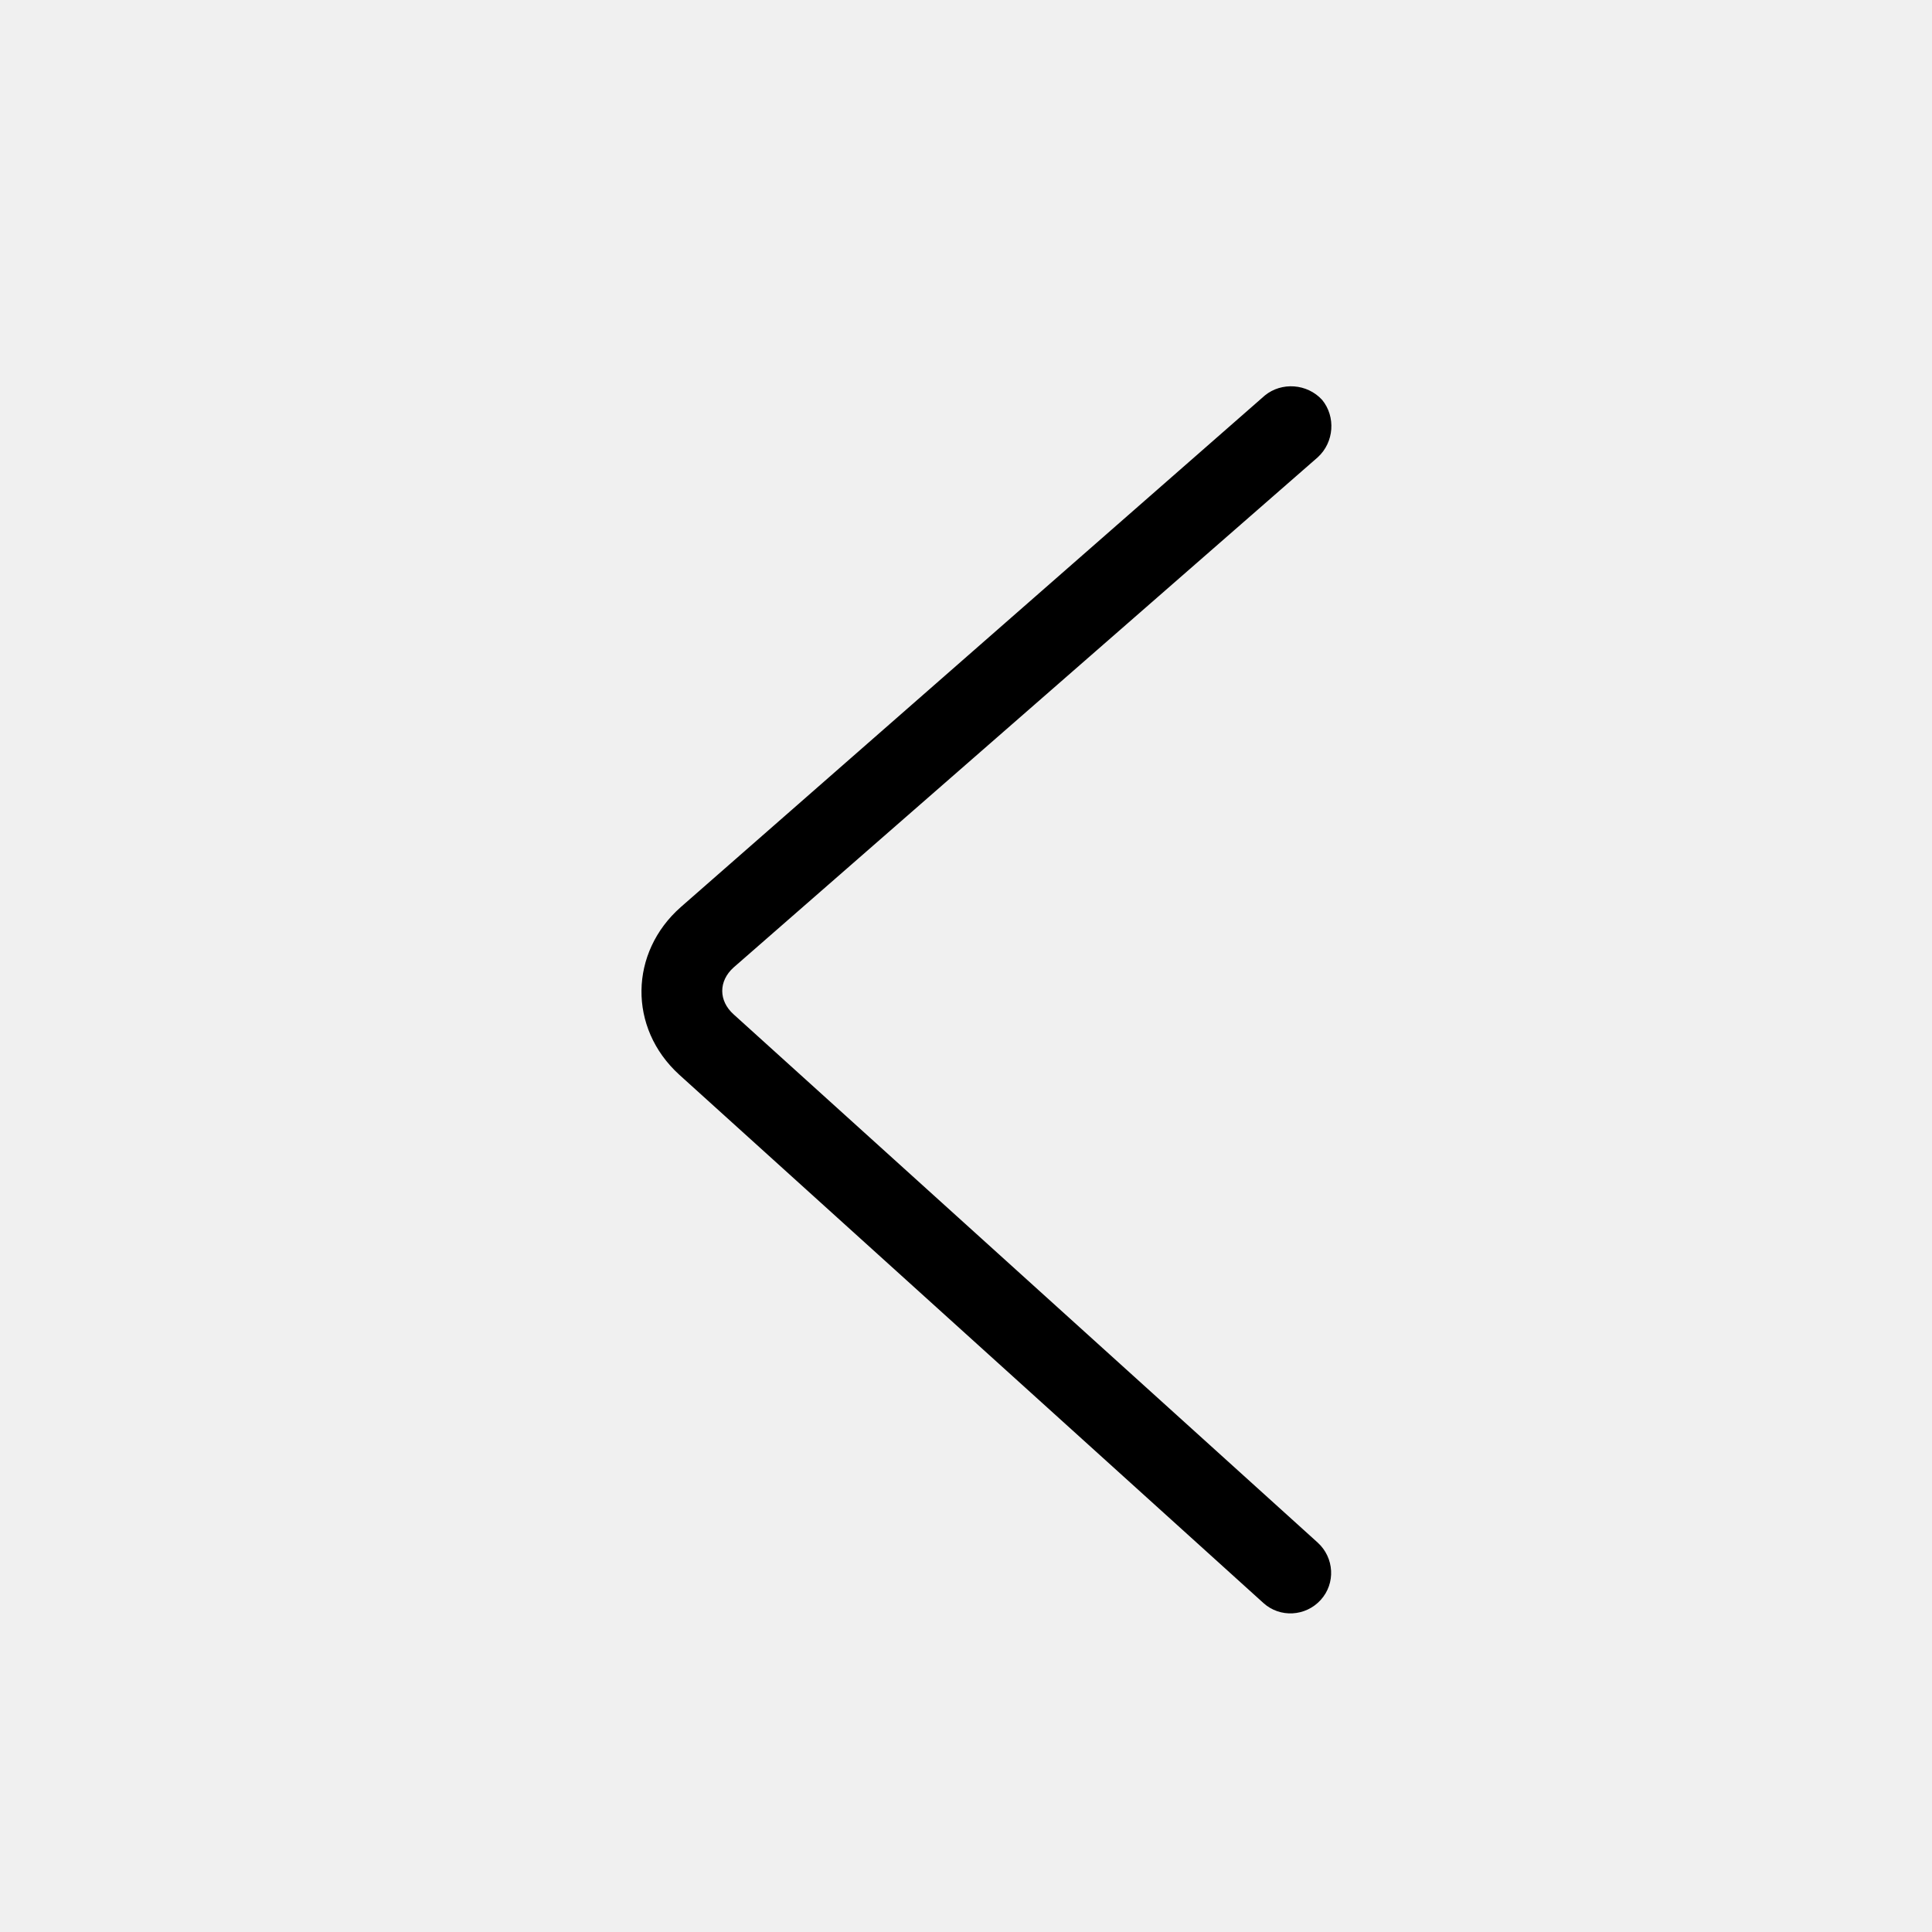
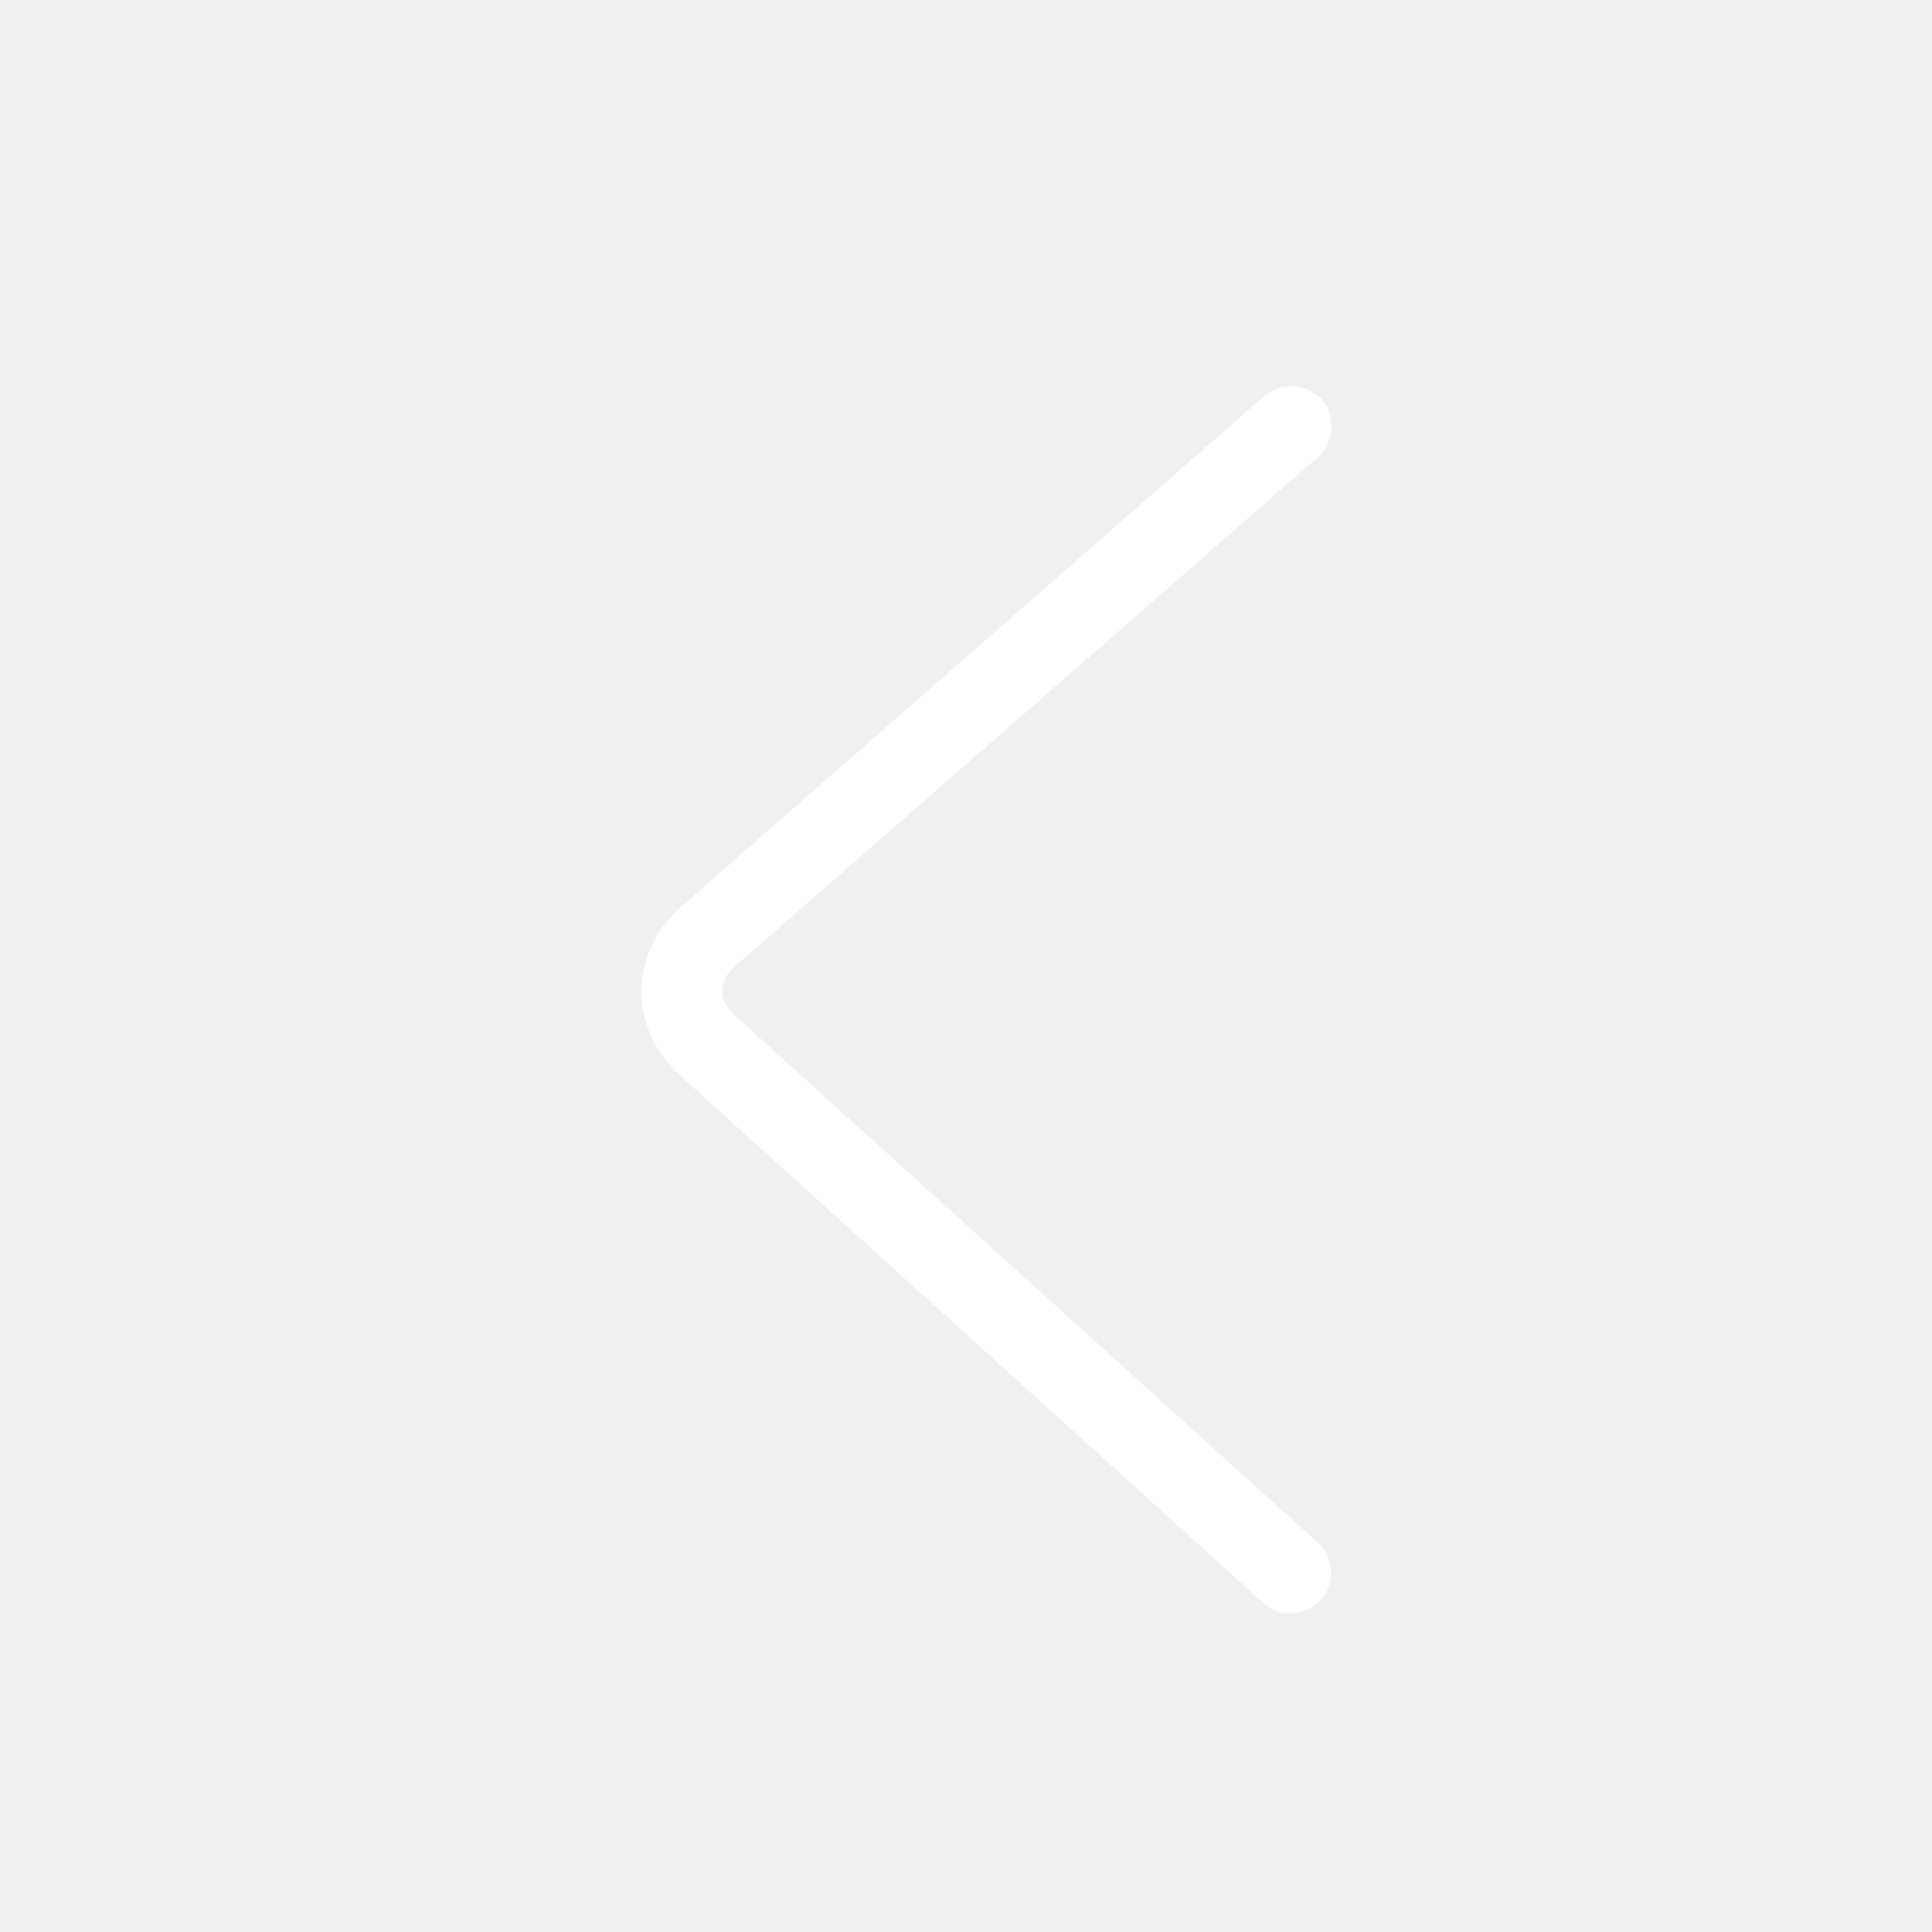
- <svg xmlns="http://www.w3.org/2000/svg" width="800px" height="800px" viewBox="0 0 1024 1024" fill="#000000" class="icon" version="1.1">
+ <svg xmlns="http://www.w3.org/2000/svg" width="800px" height="800px" viewBox="0 0 1024 1024" fill="#ffffff" class="icon" version="1.1">
  <path d="M669.6 849.6c8.8 8 22.4 7.2 30.4-1.6s7.2-22.4-1.6-30.4l-309.6-280c-8-7.2-8-17.6 0-24.8l309.6-270.4c8.8-8 9.6-21.6 2.4-30.4-8-8.8-21.6-9.6-30.4-2.4L360.8 480.8c-27.2 24-28 64-0.8 88.8l309.6 280z" fill="" />
</svg>
